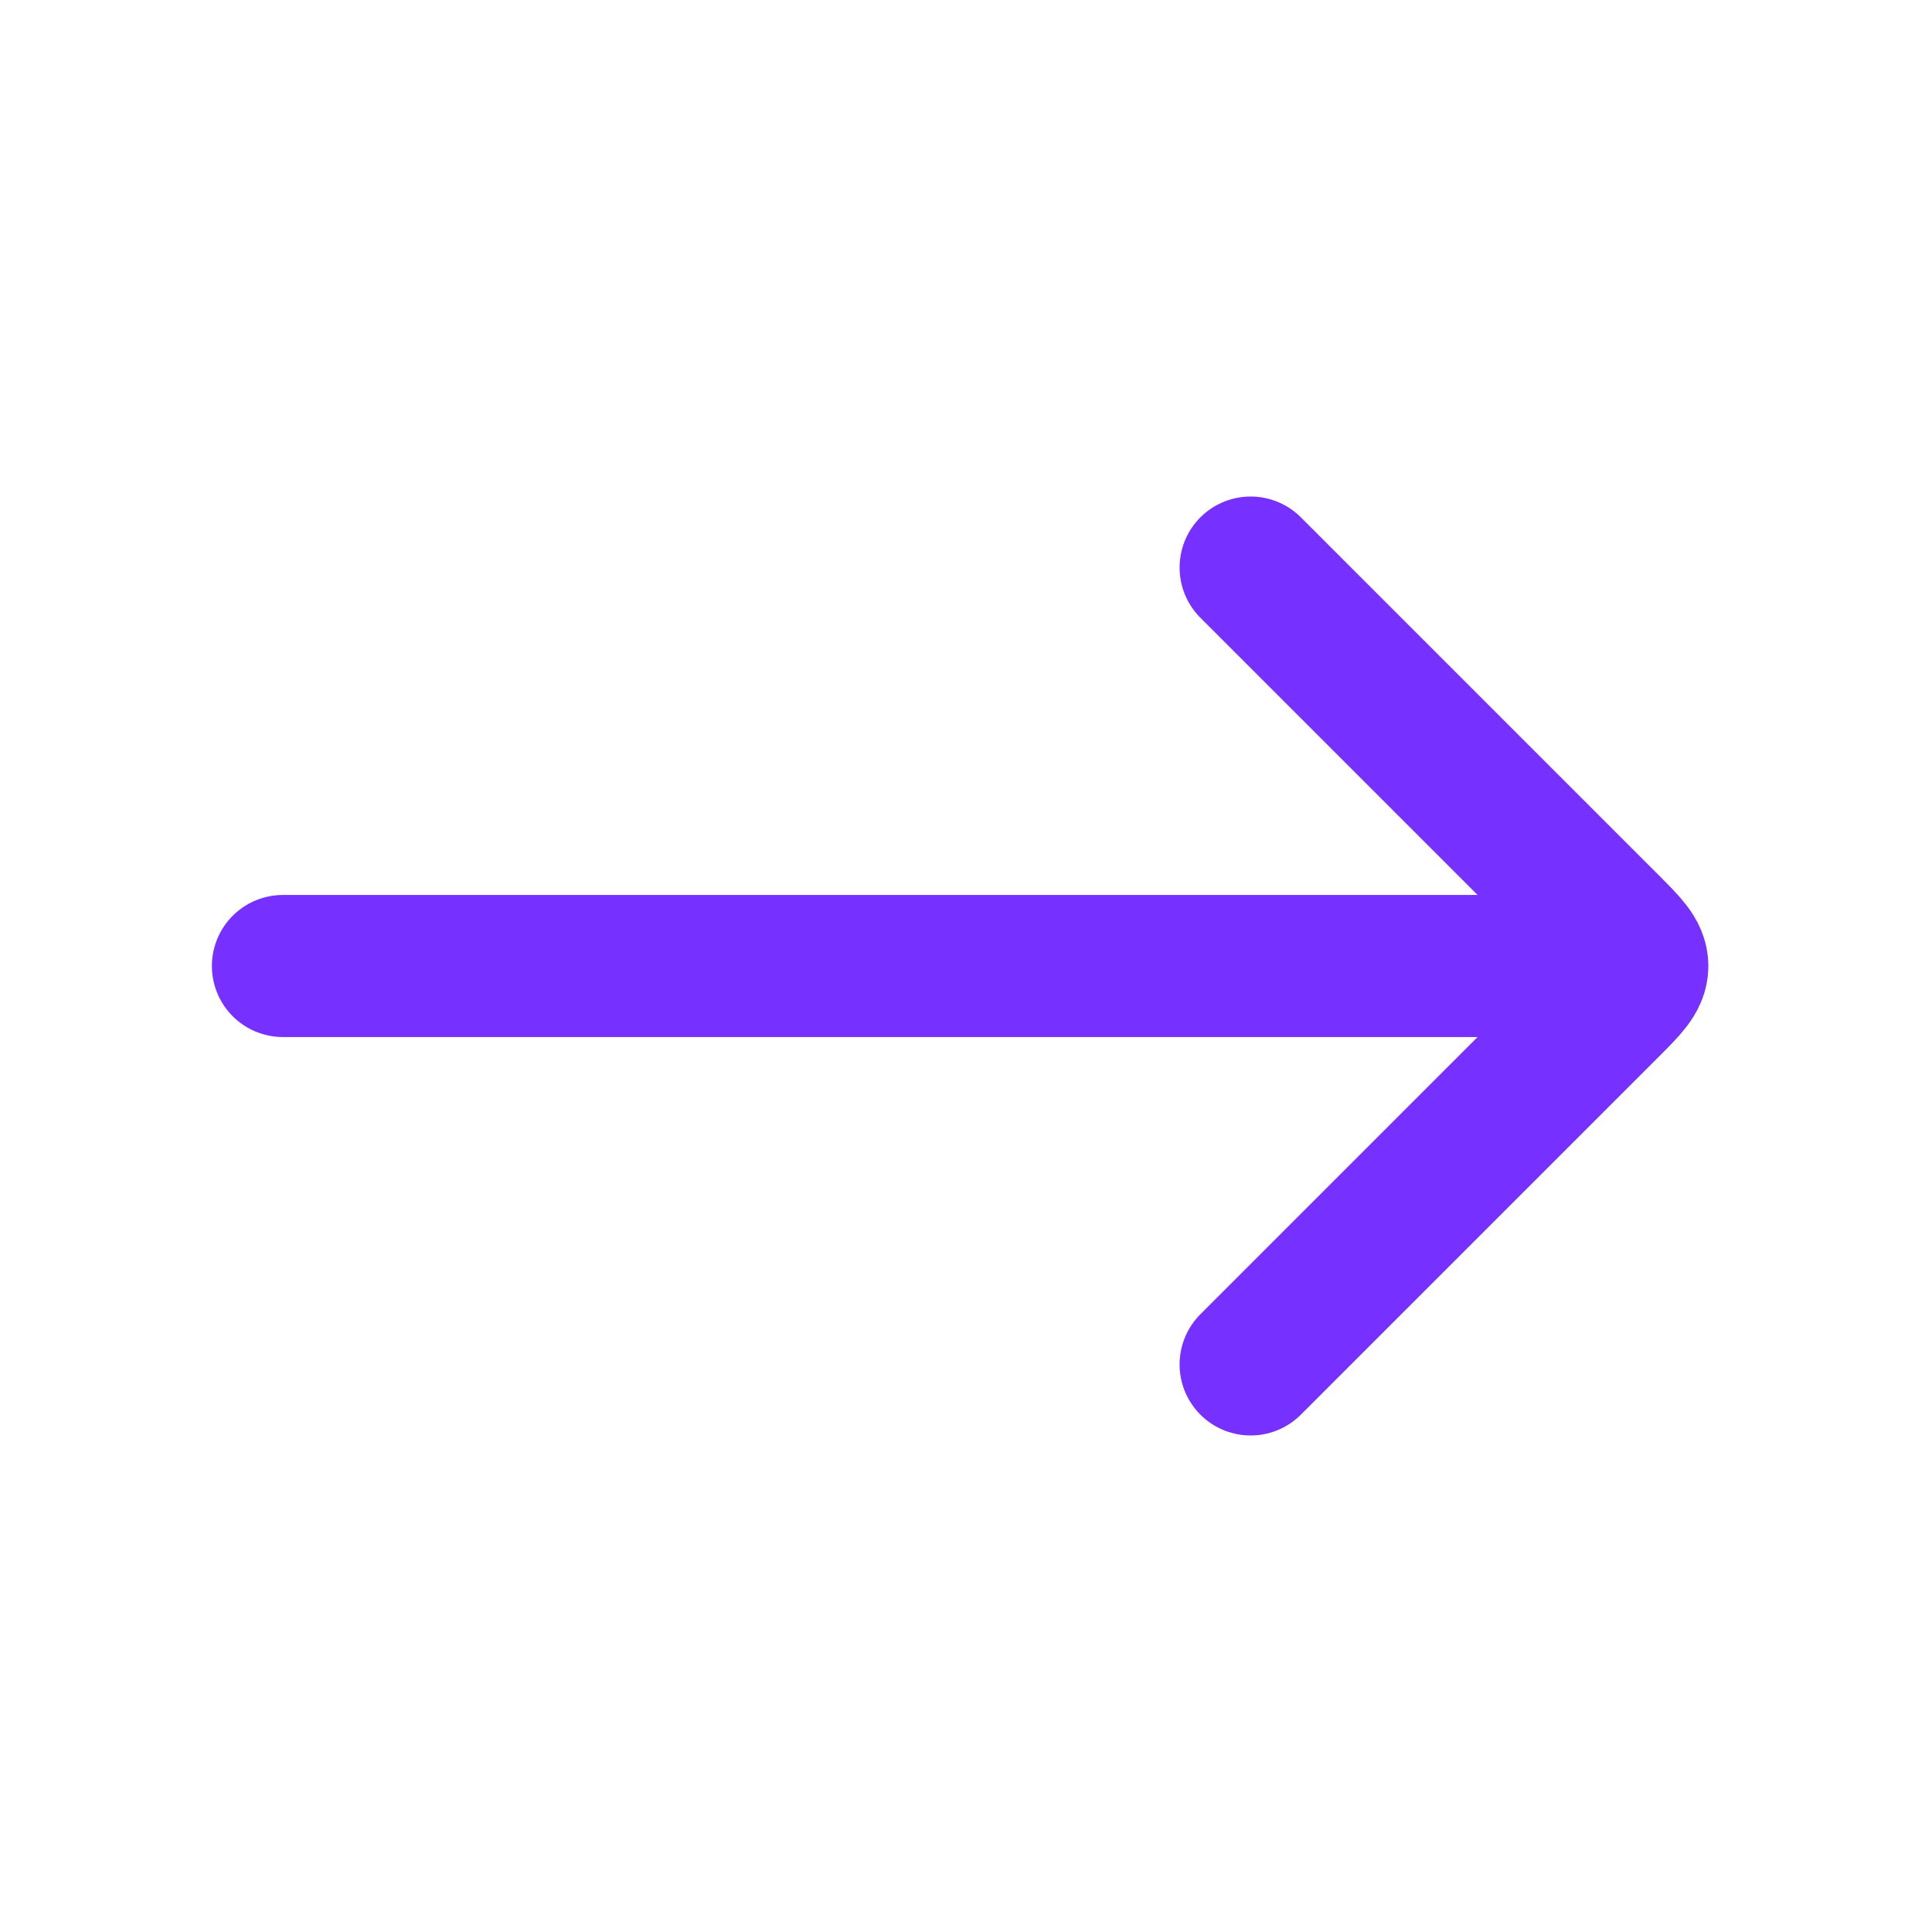
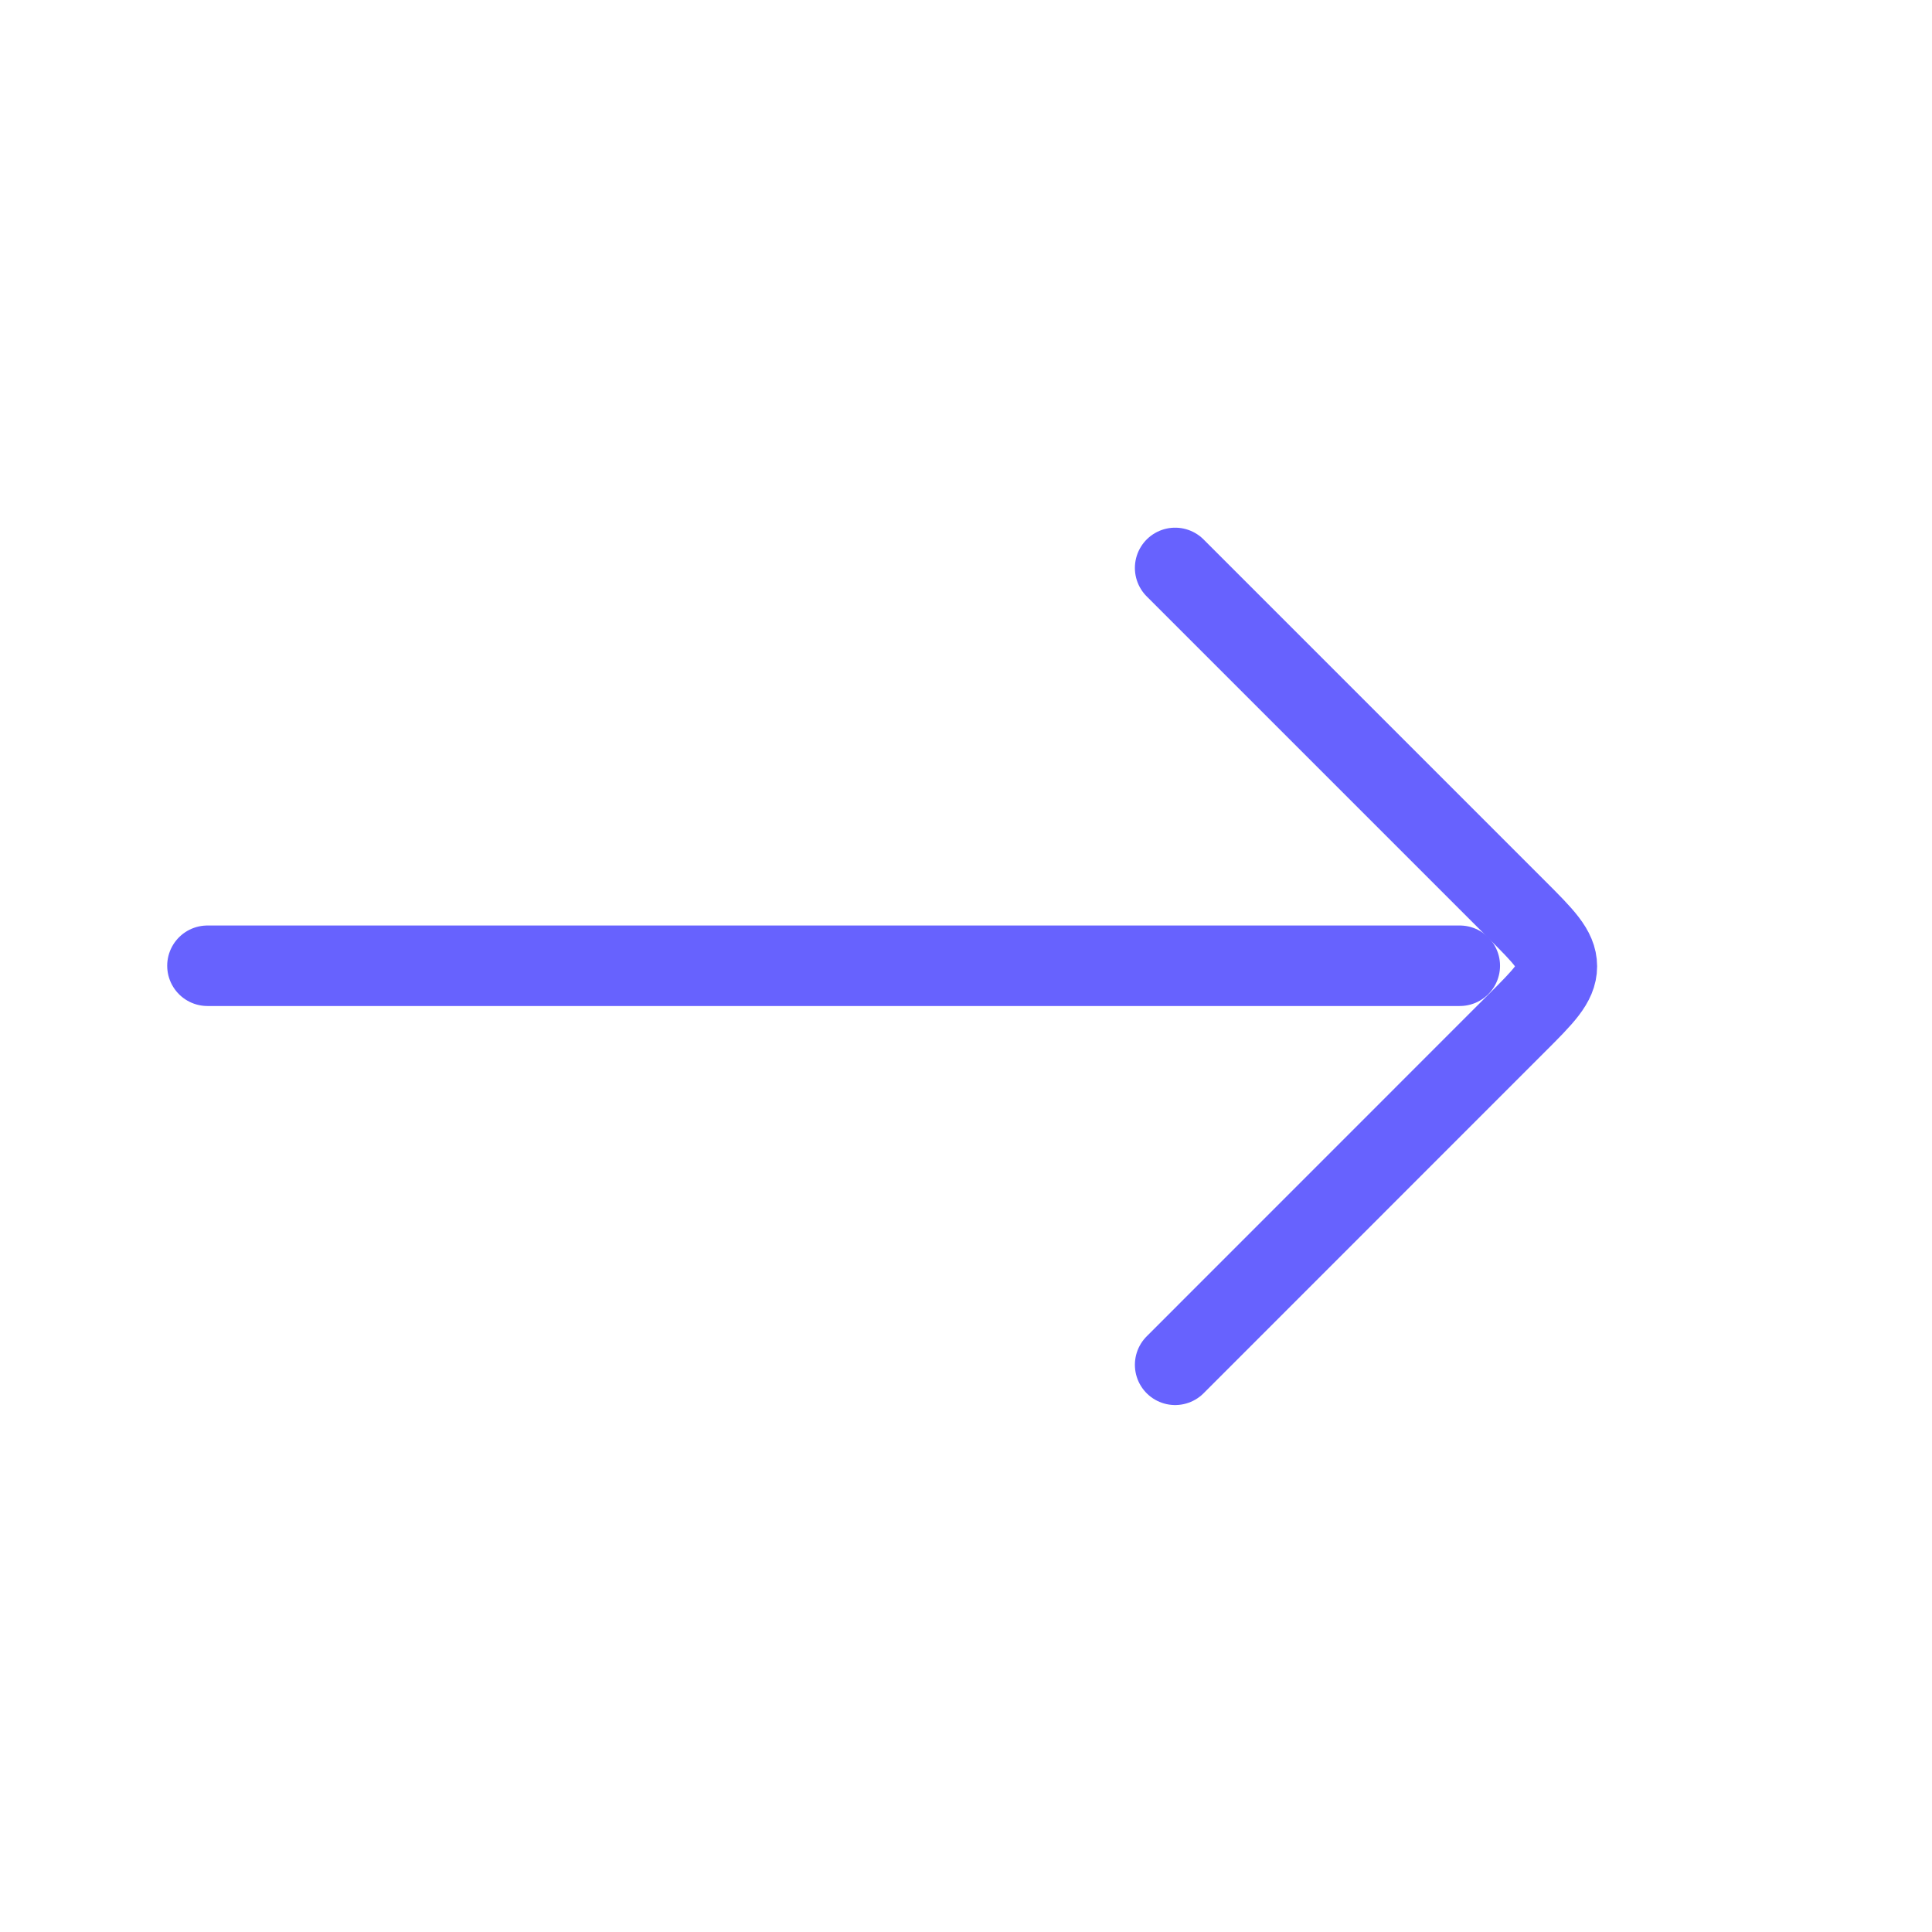
- <svg xmlns="http://www.w3.org/2000/svg" width="34" height="34" viewBox="0 0 34 34" fill="none">
-   <path d="M27.017 17H4.979" stroke="#7630FF" stroke-width="2.5" stroke-linecap="round" />
-   <path d="M22.009 9.988L28.314 16.293C28.647 16.626 28.814 16.793 28.814 17C28.814 17.207 28.647 17.374 28.314 17.707L22.009 24.012" stroke="#7630FF" stroke-width="2.5" stroke-linecap="round" stroke-linejoin="round" />
+ <svg xmlns="http://www.w3.org/2000/svg" width="24" height="24" viewBox="0 0 24 24" fill="none">
+   <path d="M18.134 11.997H2.577" stroke="#6762FE" stroke-linecap="round" />
+   <path d="M14.598 7.055L18.84 11.297C19.174 11.631 19.34 11.797 19.34 12.004C19.34 12.211 19.174 12.378 18.84 12.711L14.598 16.954" stroke="#6762FE" stroke-linecap="round" stroke-linejoin="round" />
</svg>
